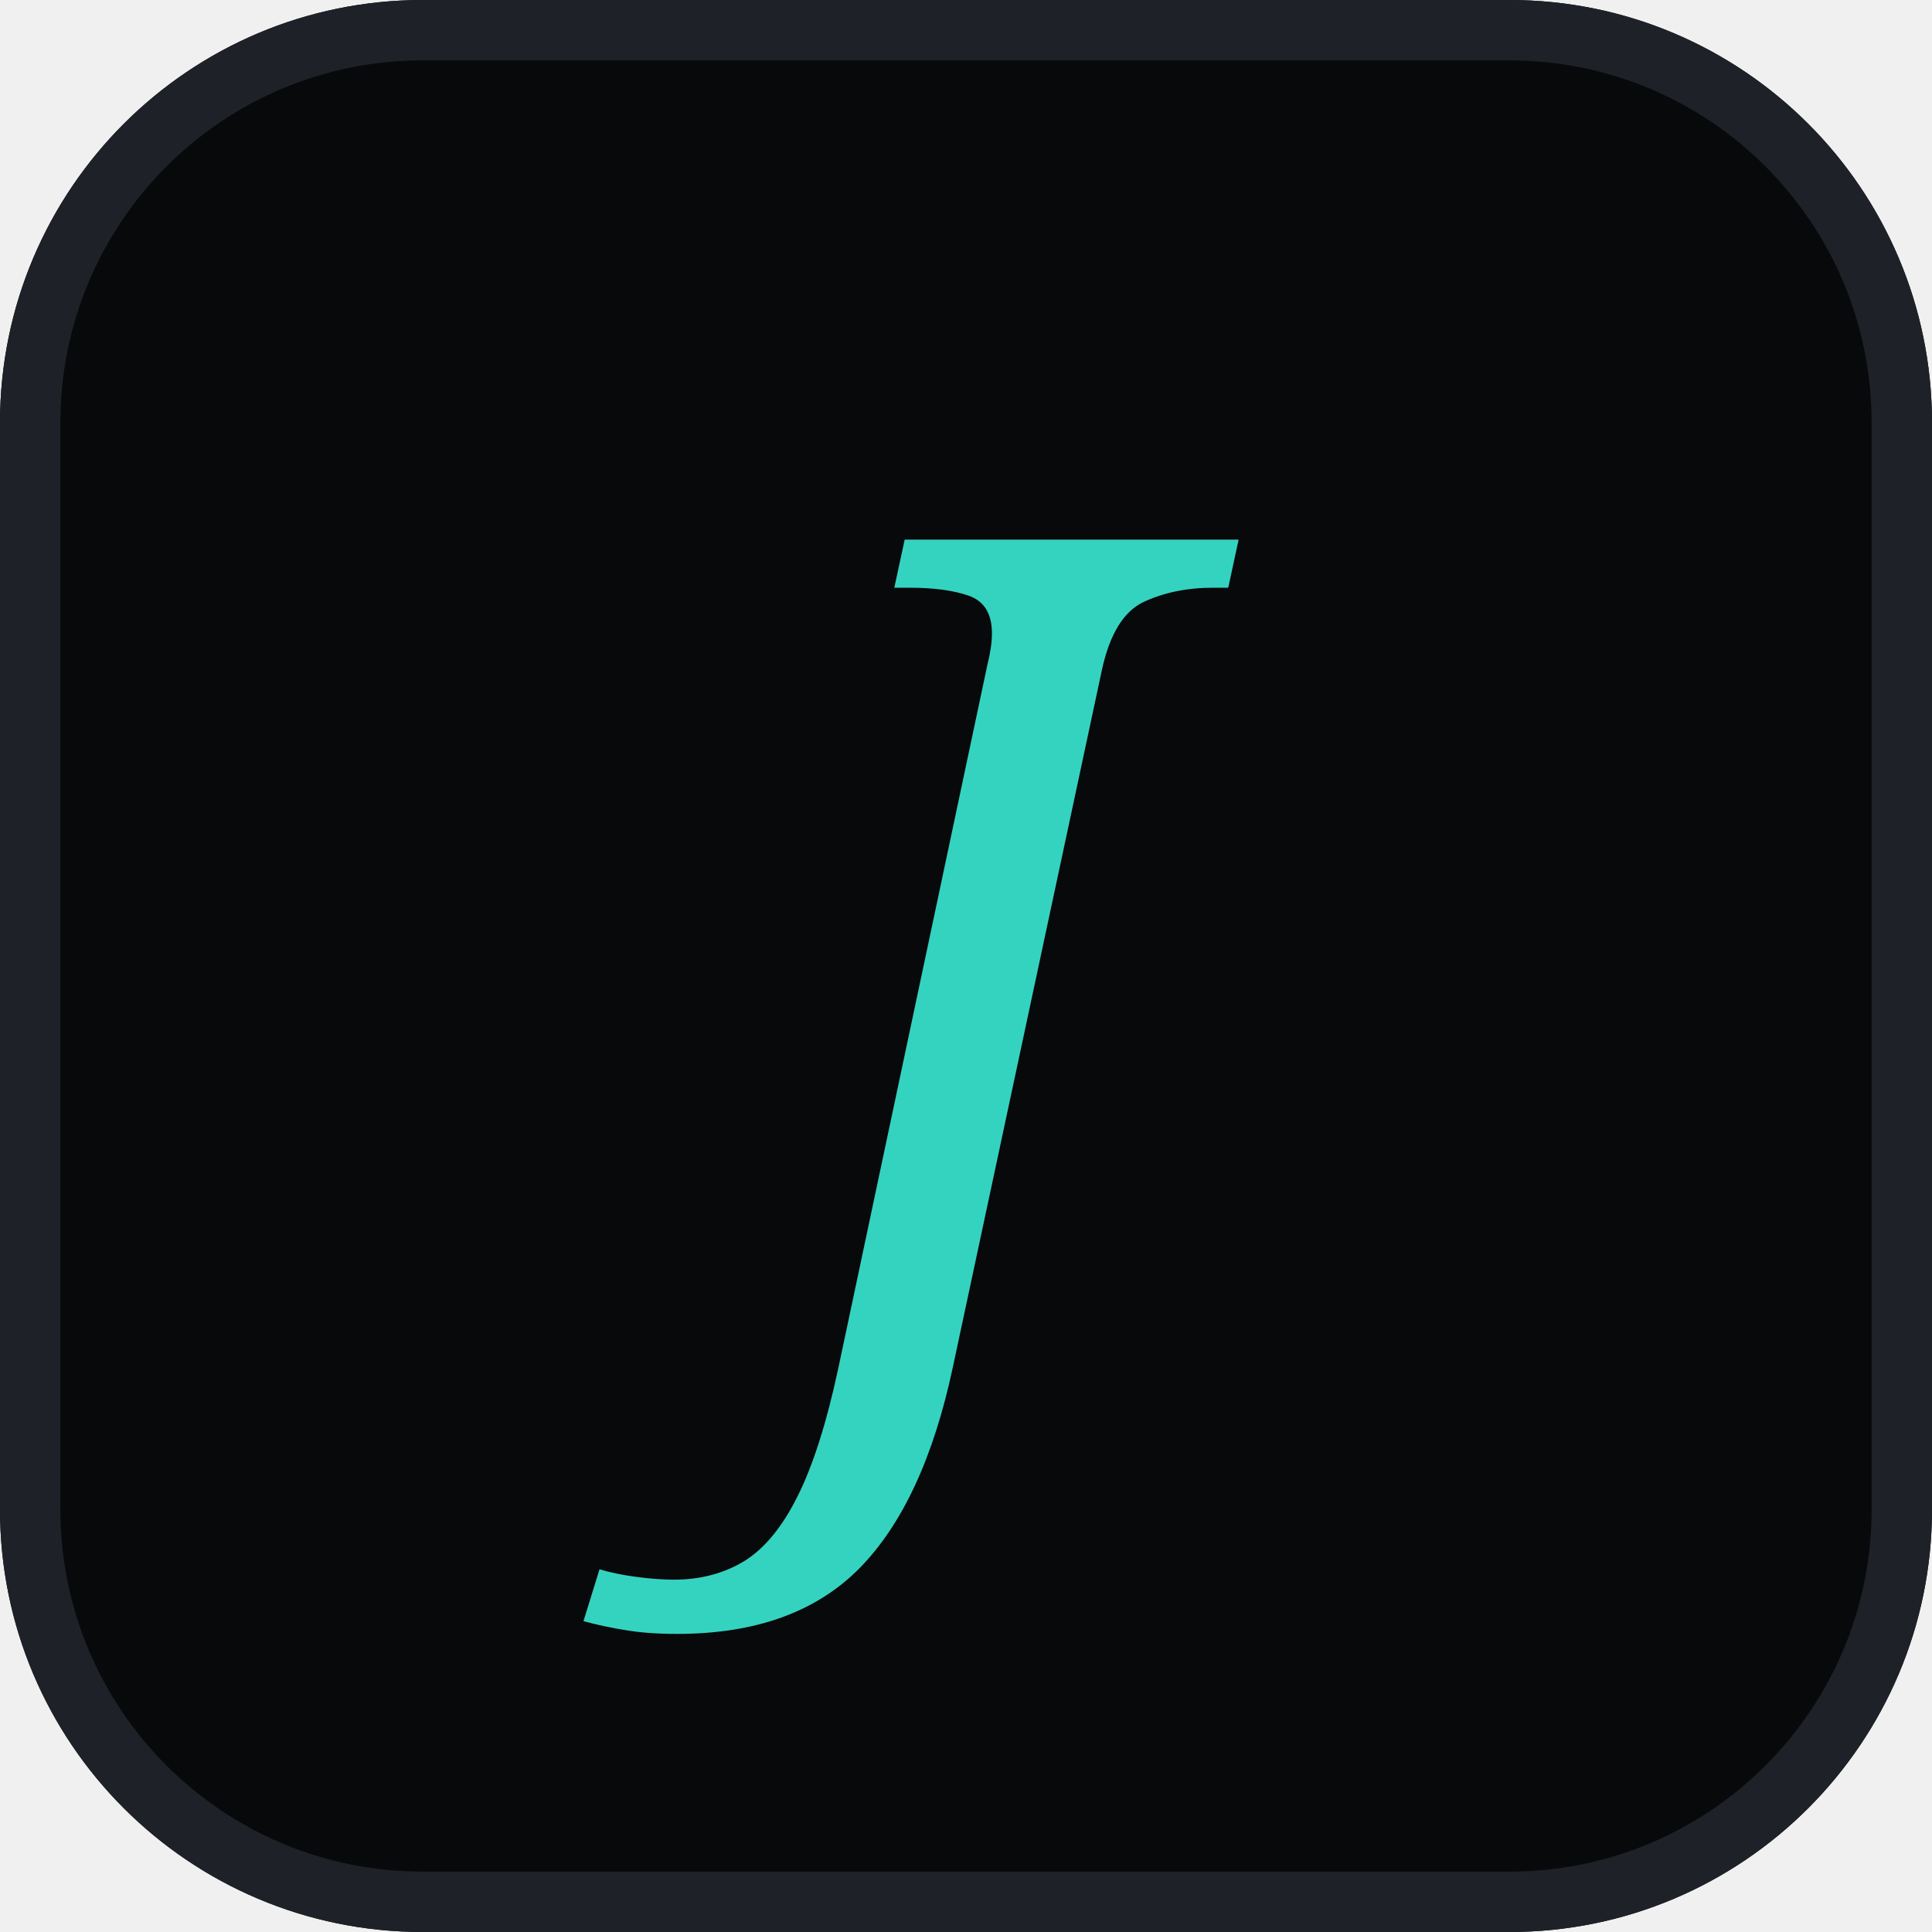
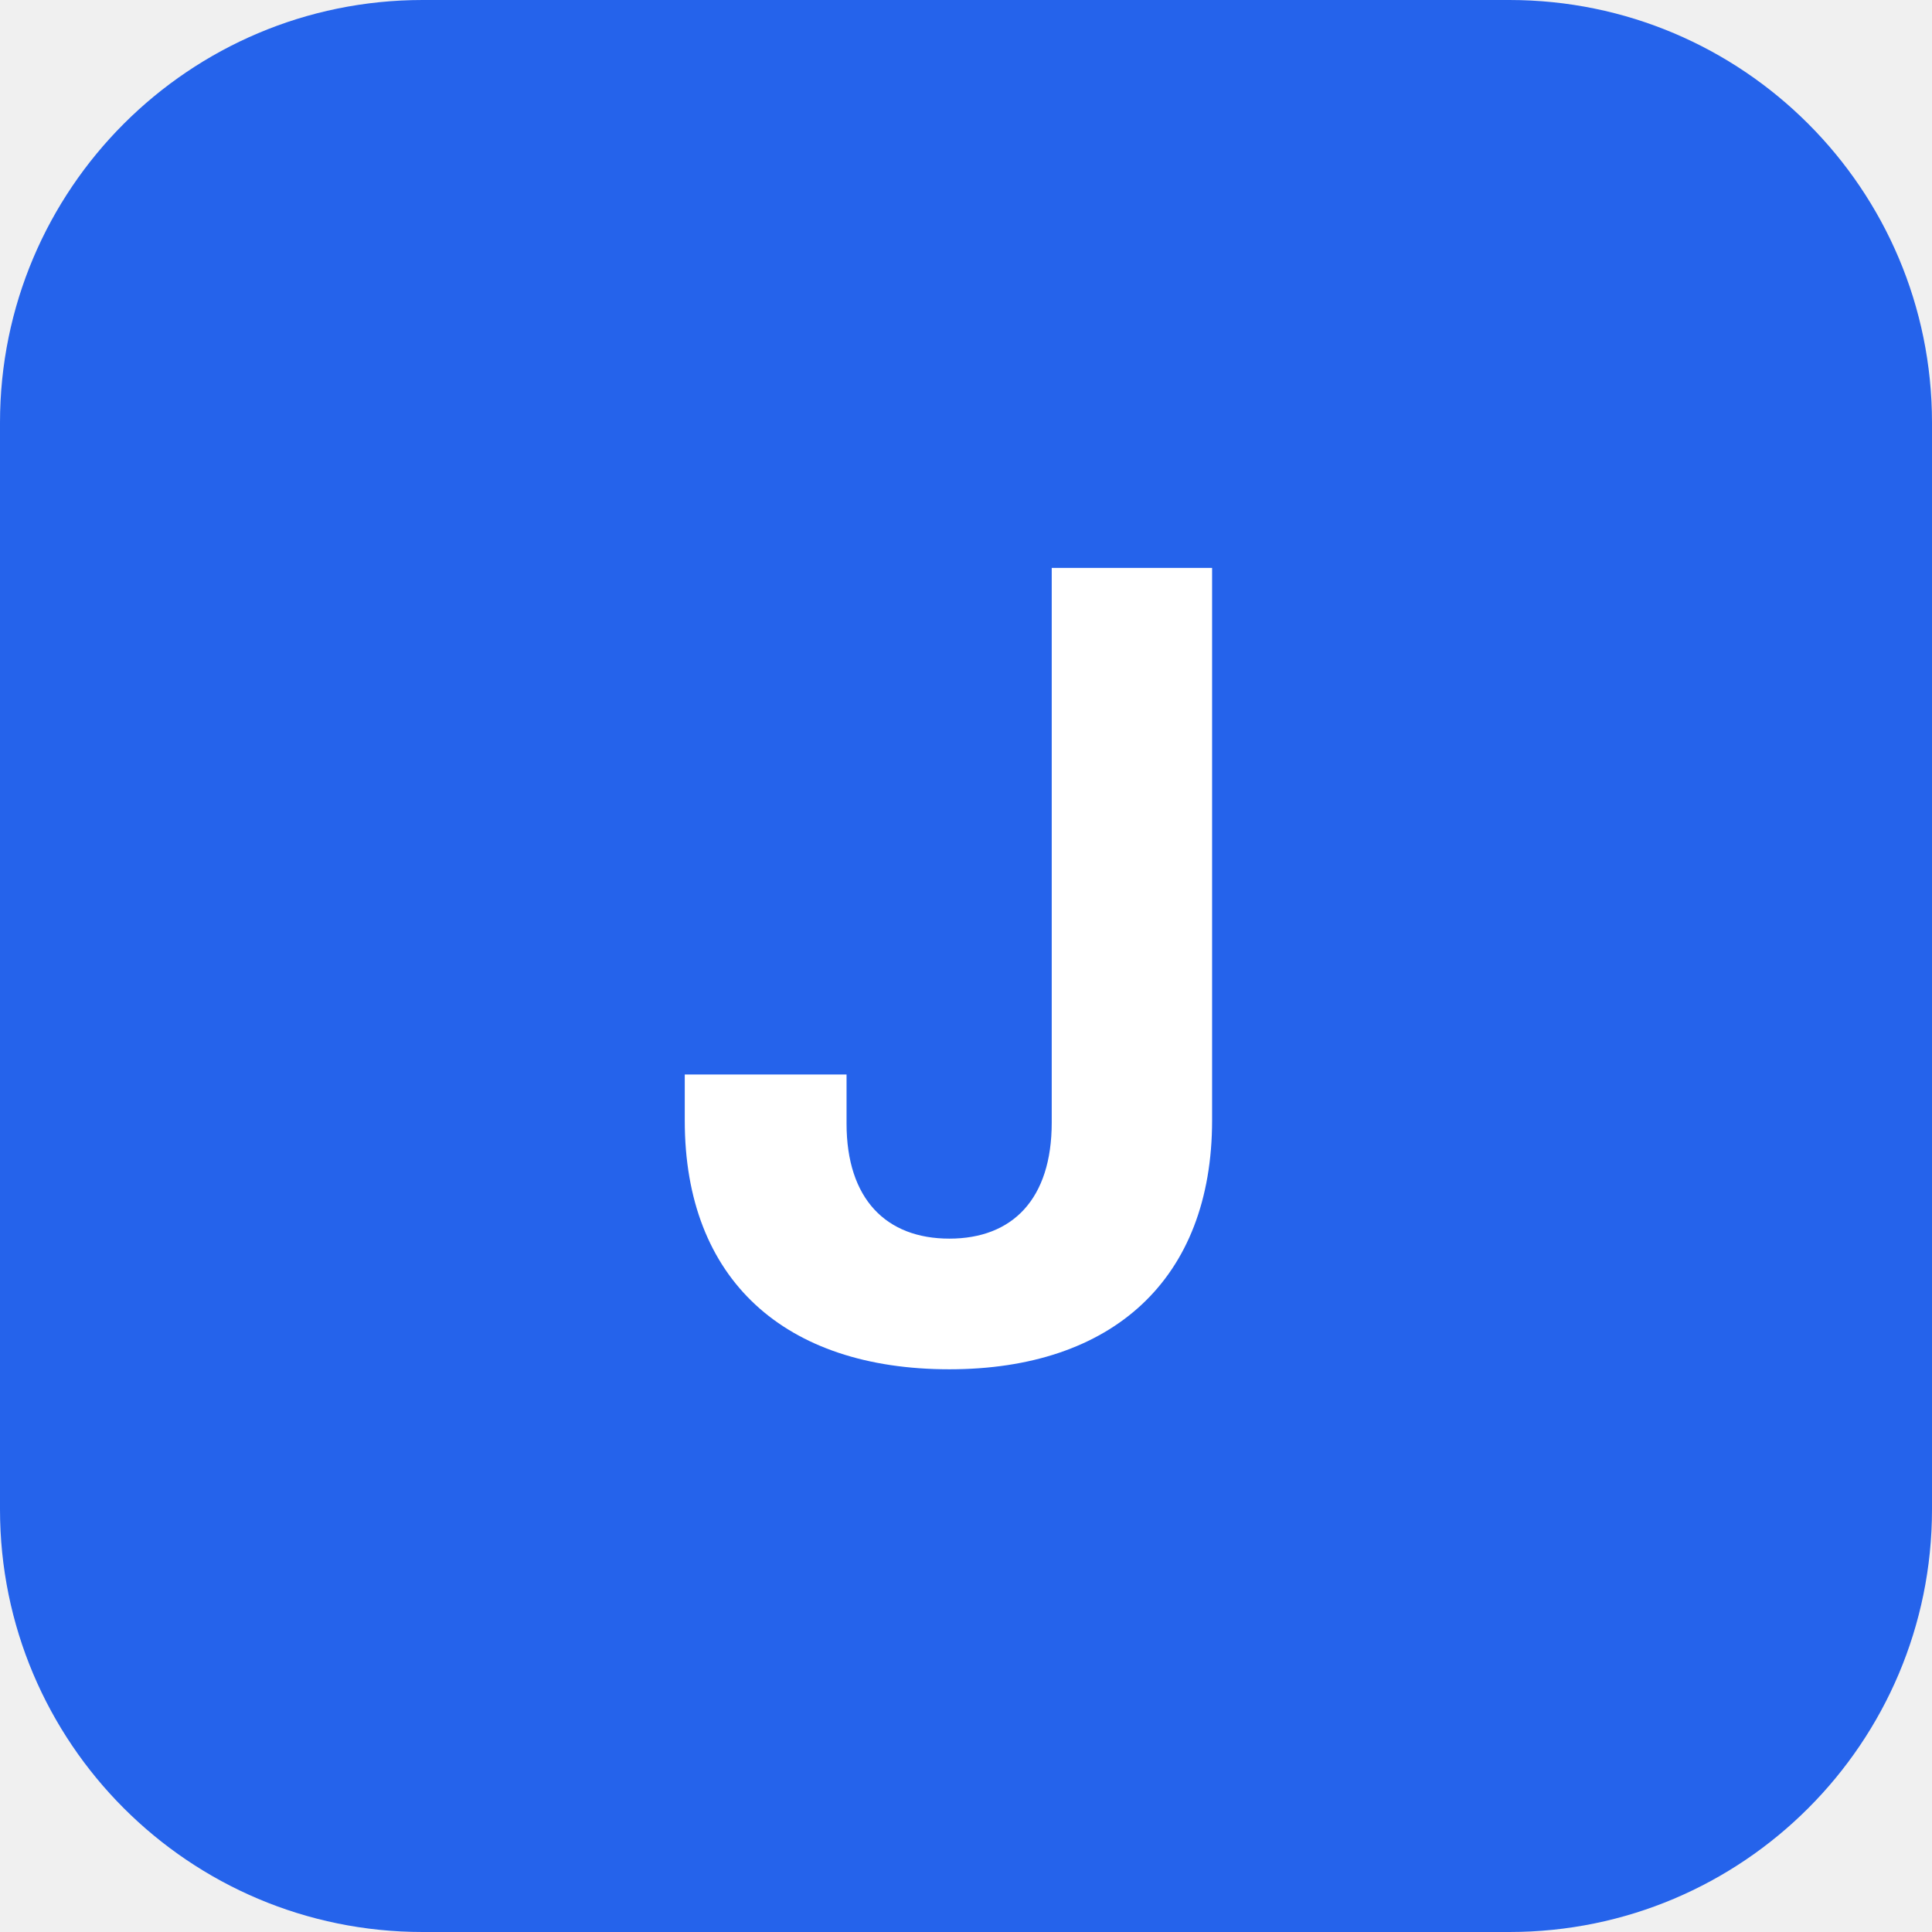
<svg xmlns="http://www.w3.org/2000/svg" viewBox="0 0 64 64">
-   <rect width="64" height="64" rx="14" fill="#08090b" />
-   <rect x="1" y="1" width="62" height="62" rx="13" fill="none" stroke="#1e2228" stroke-width="2" />
-   <text x="32" y="45" text-anchor="middle" font-family="Georgia,serif" font-style="italic" font-size="38" fill="#34d3c0">J</text>
+   <rect width="64" height="64" rx="14" fill="#2563eb" />
+   <text x="32" y="45" text-anchor="middle" font-family="Inter,Arial,Helvetica,sans-serif" font-weight="700" font-size="36" fill="#ffffff">J</text>
</svg>
